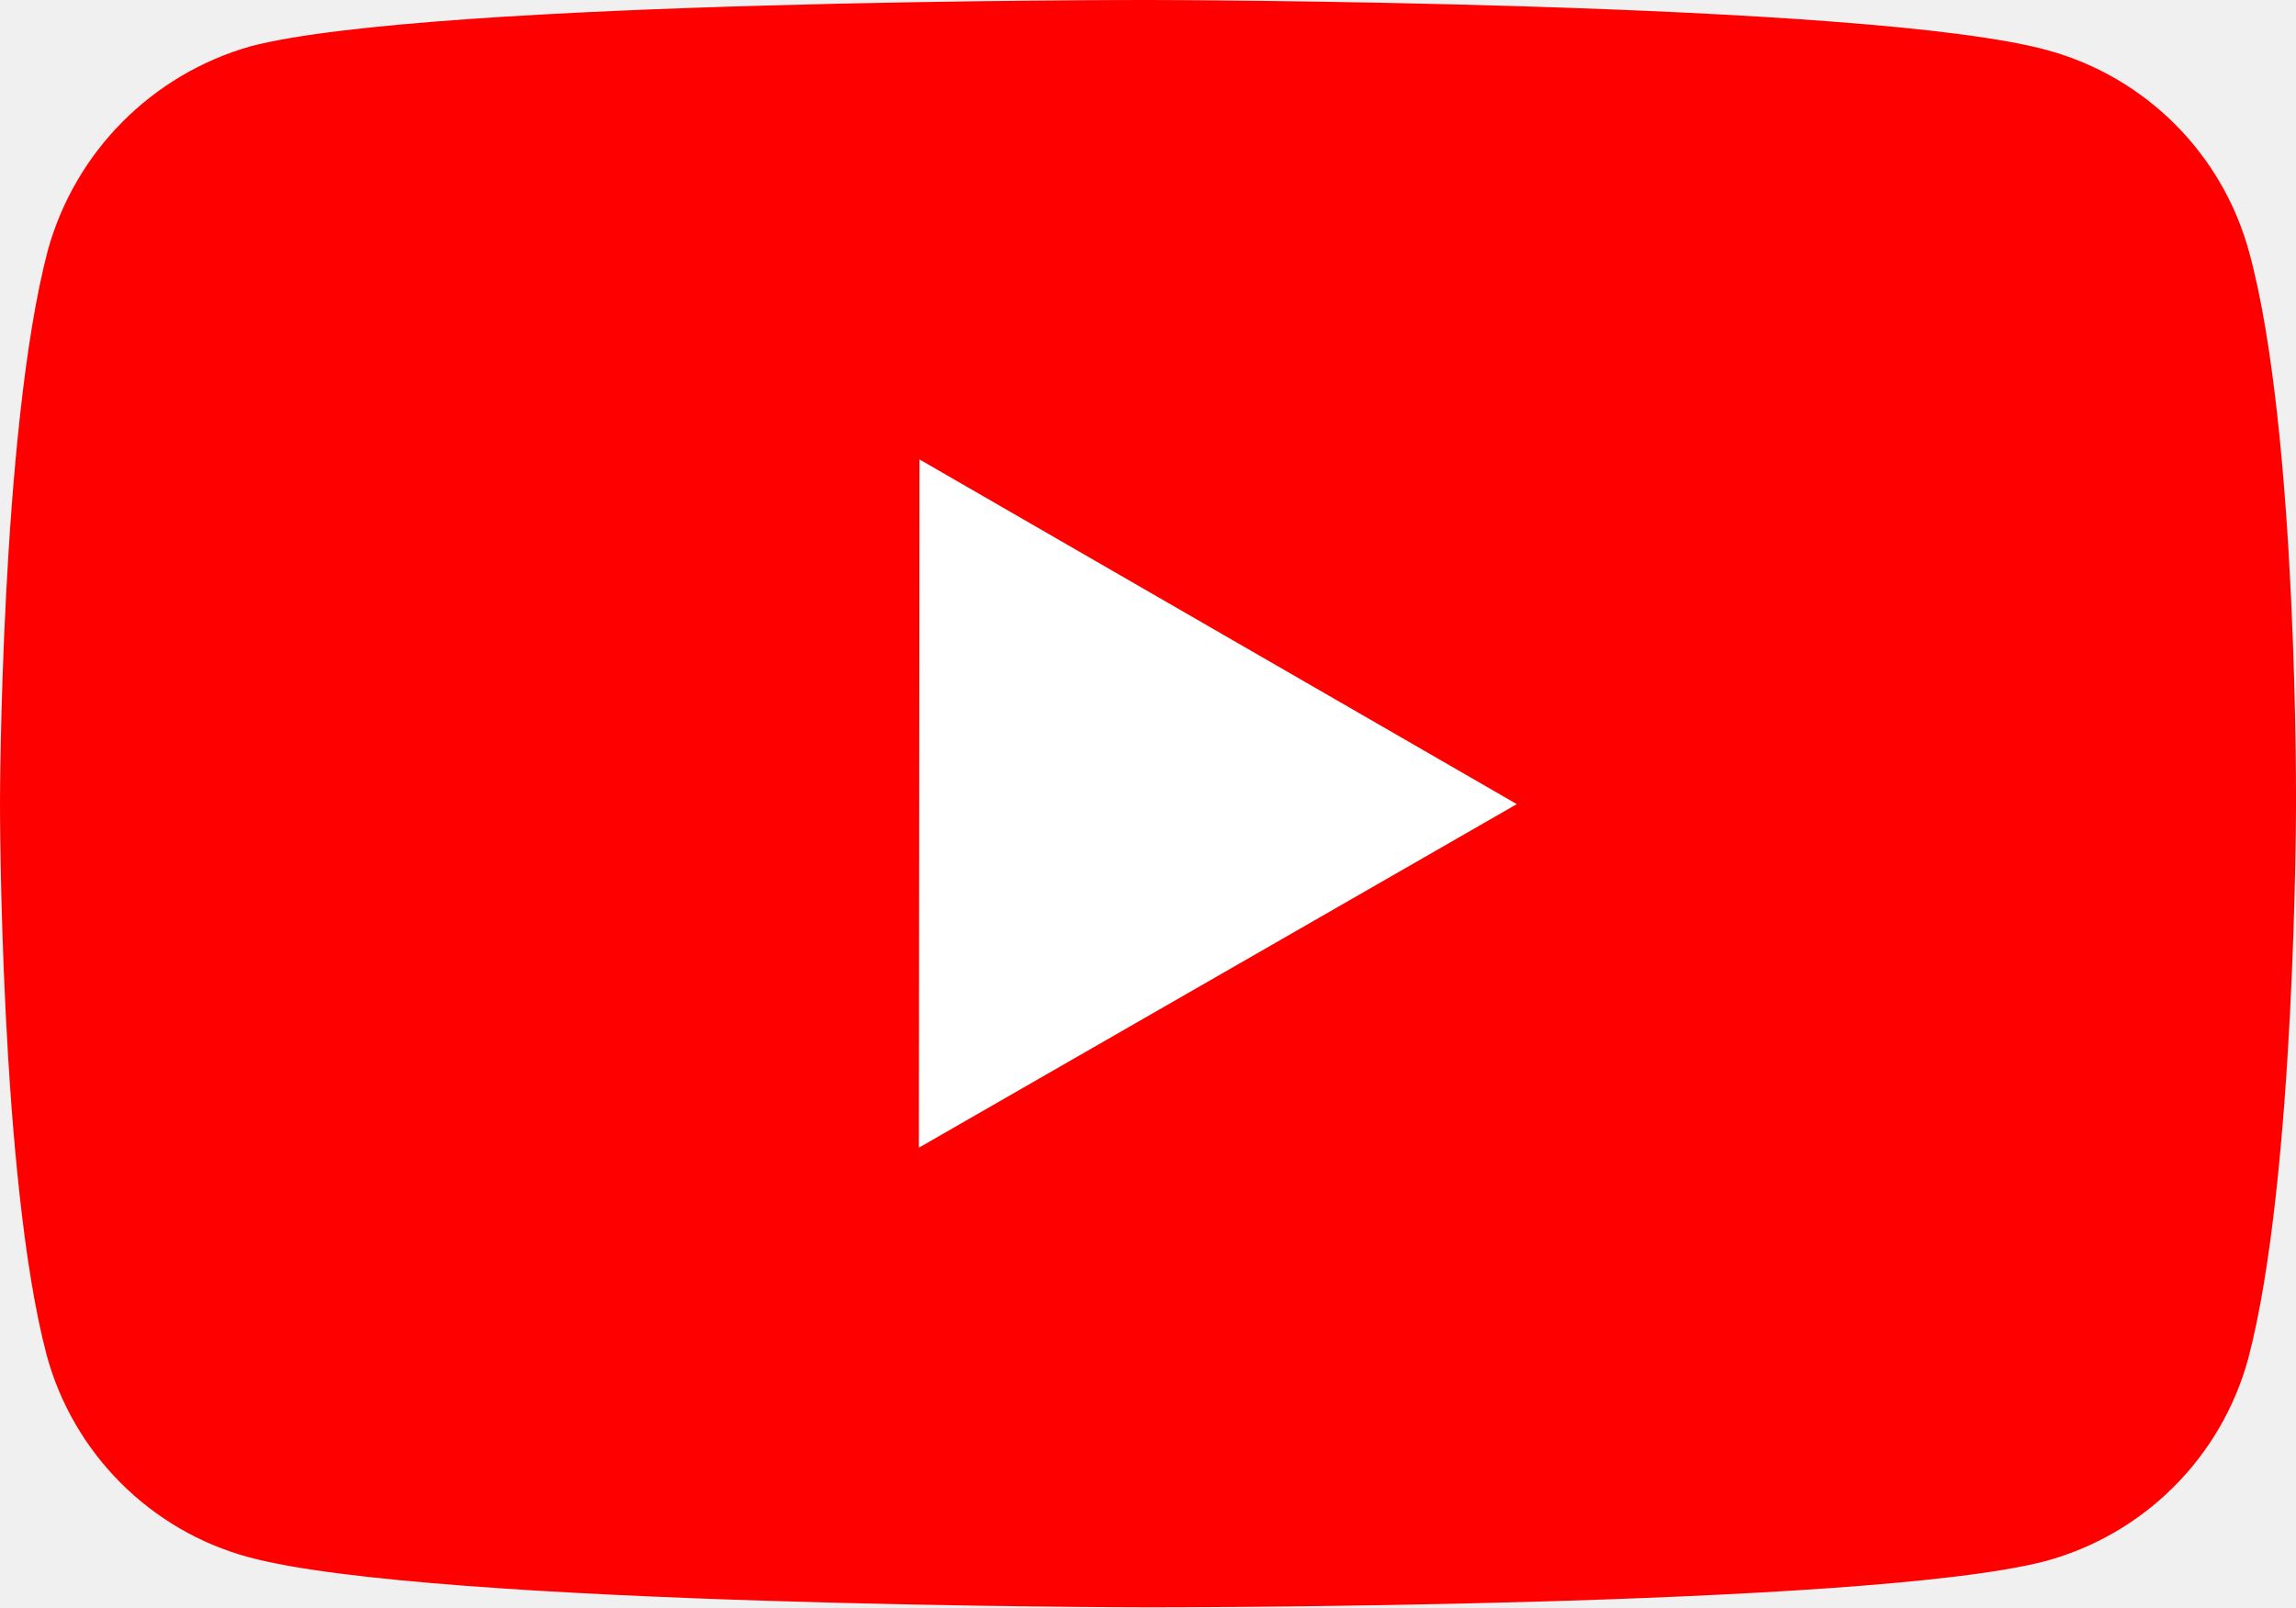
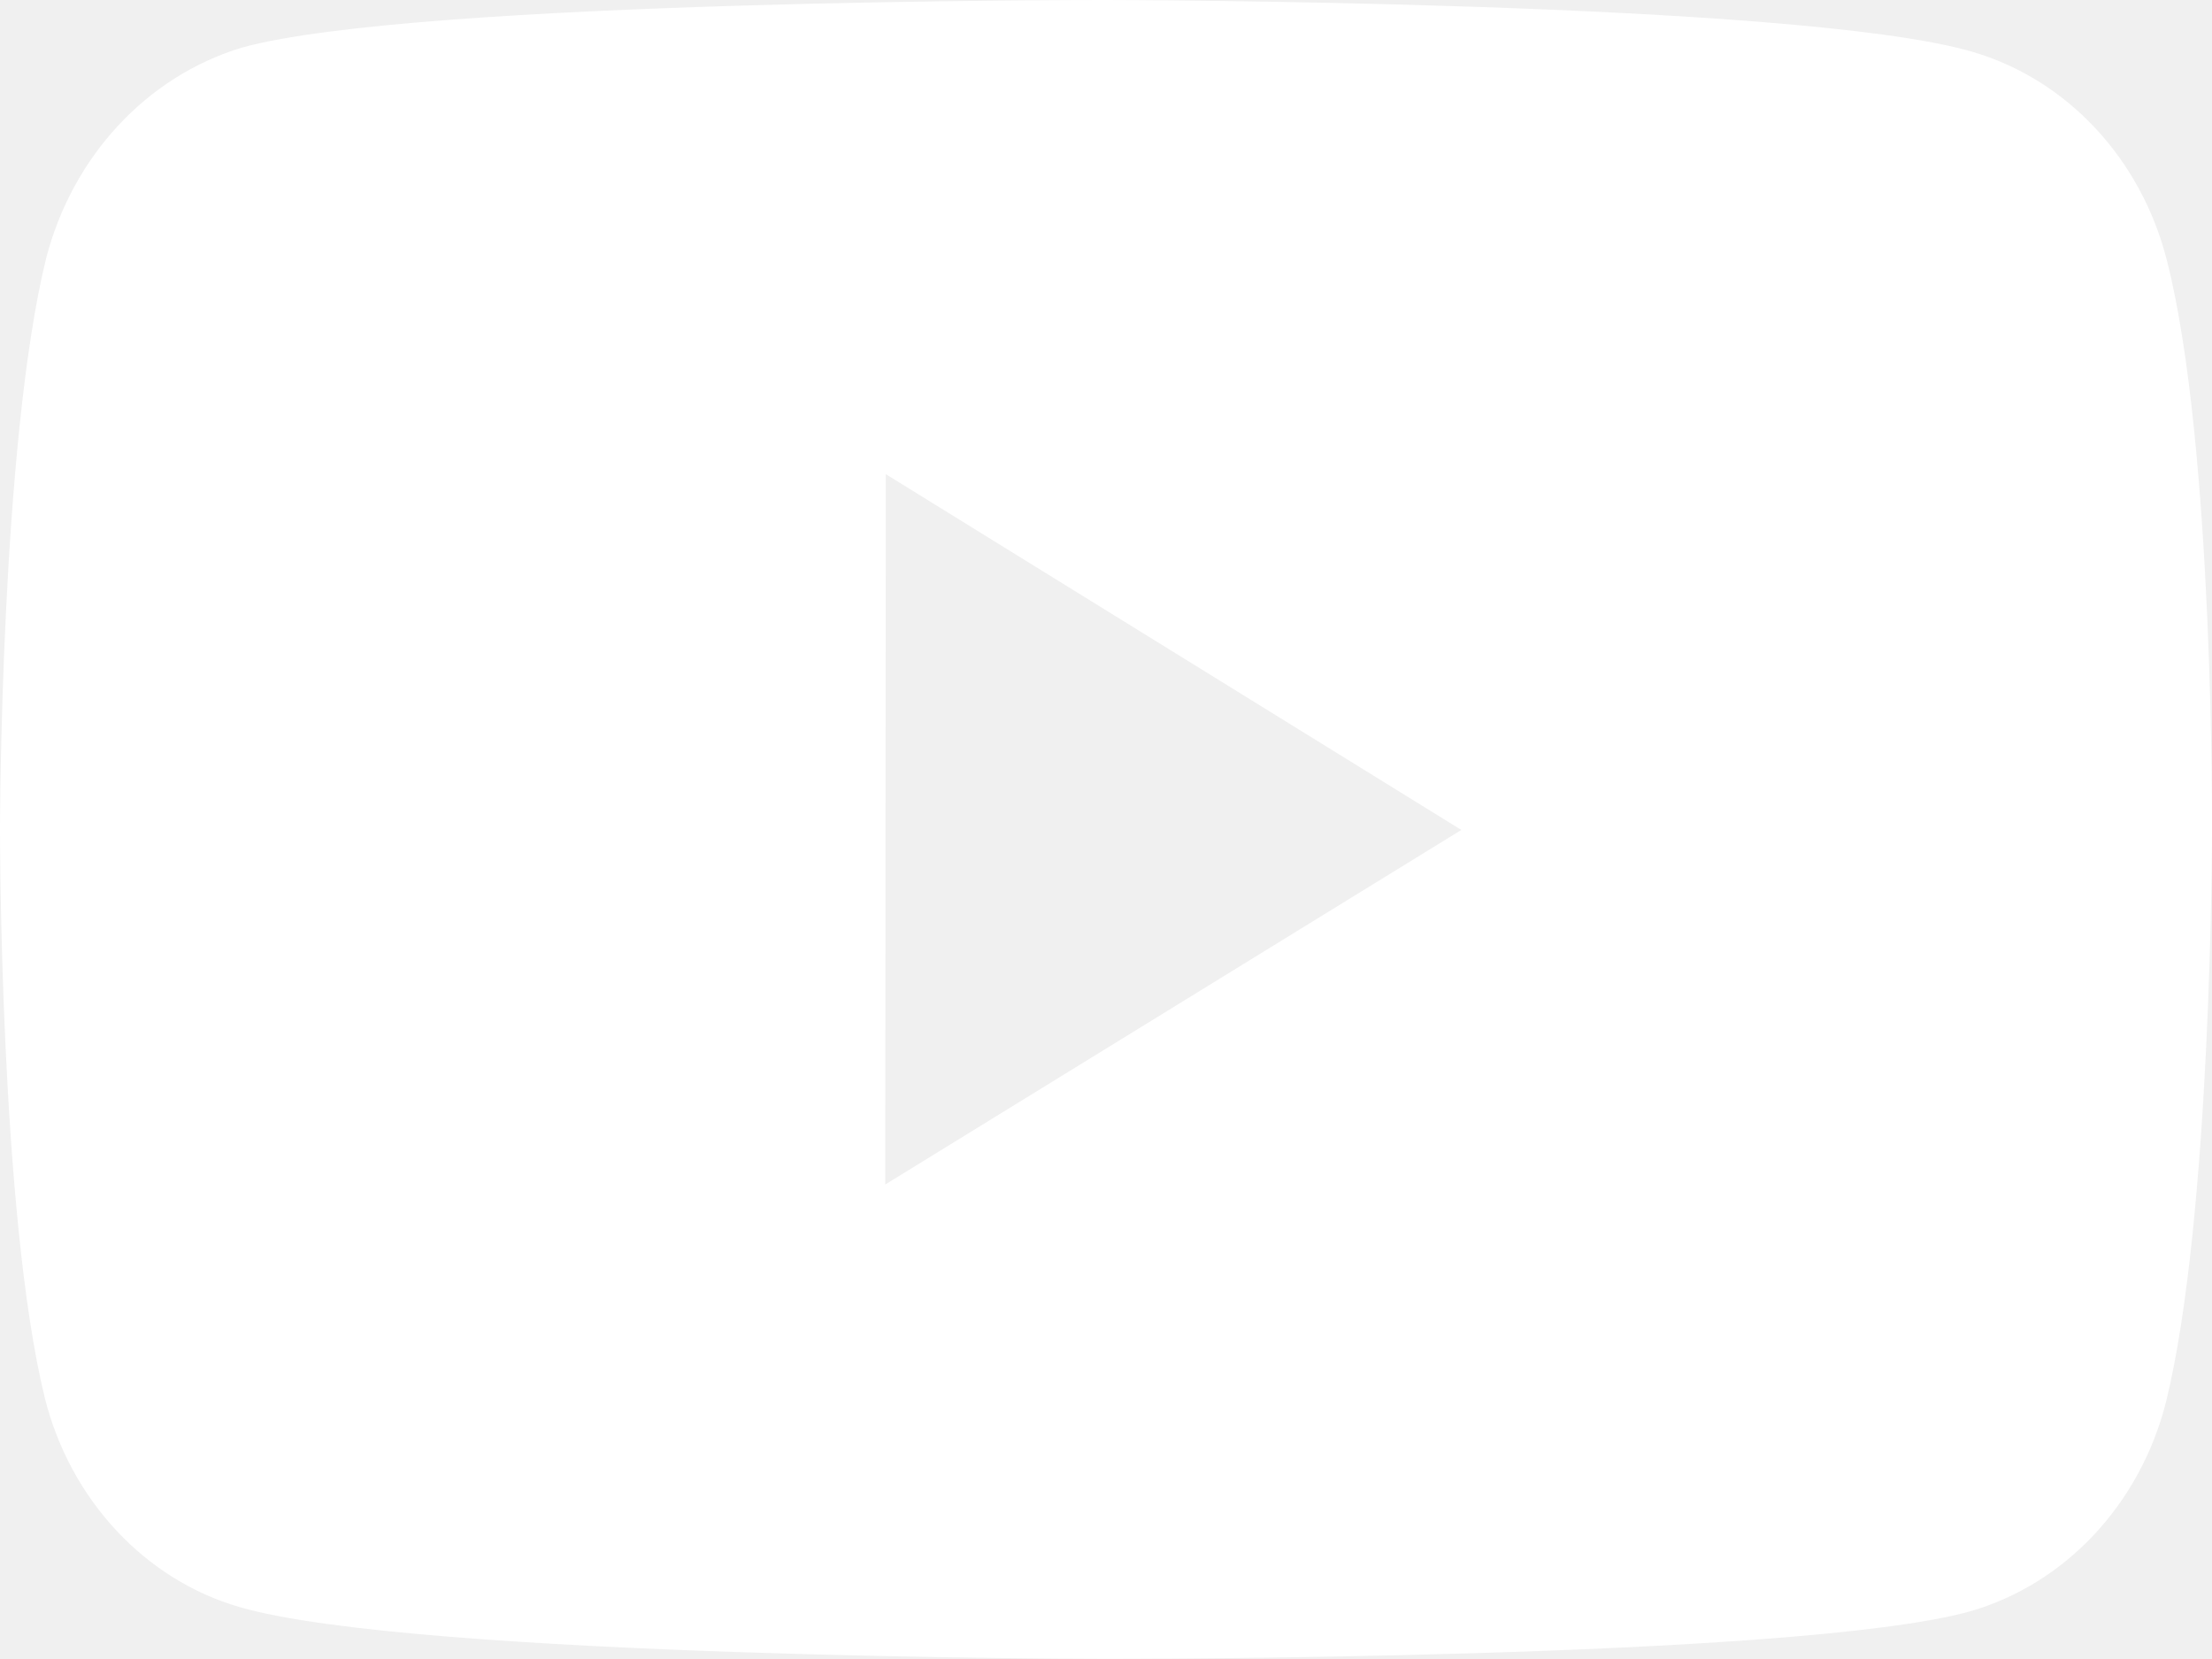
- <svg xmlns="http://www.w3.org/2000/svg" width="20.014" height="14.012" version="1.1" id="svg6404">
+ <svg xmlns="http://www.w3.org/2000/svg" width="20" height="15" version="1.1" id="svg6404">
  <defs id="defs6408" />
-   <rect style="fill:#ffffff;stroke:#ffffff;stroke-width:0" id="rect6942" width="9.723" height="8.292" x="5.341" y="2.444" ry="1.791" />
-   <path d="m 19.607,2.203 a 2.506,2.506 0 0 0 -1.762,-1.766 c -1.566,-0.43 -7.831,-0.437 -7.831,-0.437 0,0 -6.264,-0.007 -7.831,0.404 a 2.56,2.56 0 0 0 -1.766,1.778 c -0.413,1.566 -0.417,4.814 -0.417,4.814 0,0 -0.004,3.264 0.406,4.814 0.23,0.857 0.905,1.534 1.763,1.765 1.582,0.43 7.83,0.437 7.83,0.437 0,0 6.265,0.007 7.831,-0.403 a 2.515,2.515 0 0 0 1.767,-1.763 c 0.414,-1.565 0.417,-4.812 0.417,-4.812 0,0 0.02,-3.265 -0.407,-4.831 z m -11.597,7.802 0.005,-6 5.207,3.005 z" id="path6402" style="fill:#ff0000" />
+   <path d="M 19.593,2.358 A 2.504,2.683 0 0 0 17.832,0.468 C 16.267,0.008 10.007,8.1314065e-6 10.007,8.1314065e-6 c 0,0 -6.26,-0.007 -7.825,0.432 A 2.558,2.741 0 0 0 0.417,2.336 C 0.004,4.012 1.4641232e-6,7.489 1.4641232e-6,7.489 c 0,0 -0.004,3.494 0.406,5.153 0.23,0.917 0.904,1.642 1.762,1.889 1.581,0.46 7.824,0.468 7.824,0.468 0,0 6.261,0.007 7.825,-0.431 a 2.513,2.692 0 0 0 1.766,-1.887 c 0.414,-1.675 0.417,-5.151 0.417,-5.151 0,0 0.02,-3.495 -0.407,-5.172 z M 8.004,10.71 8.009,4.287 13.213,7.504 Z" id="path6402" style="fill:#ffffff;stroke-width:1.034" />
</svg>
